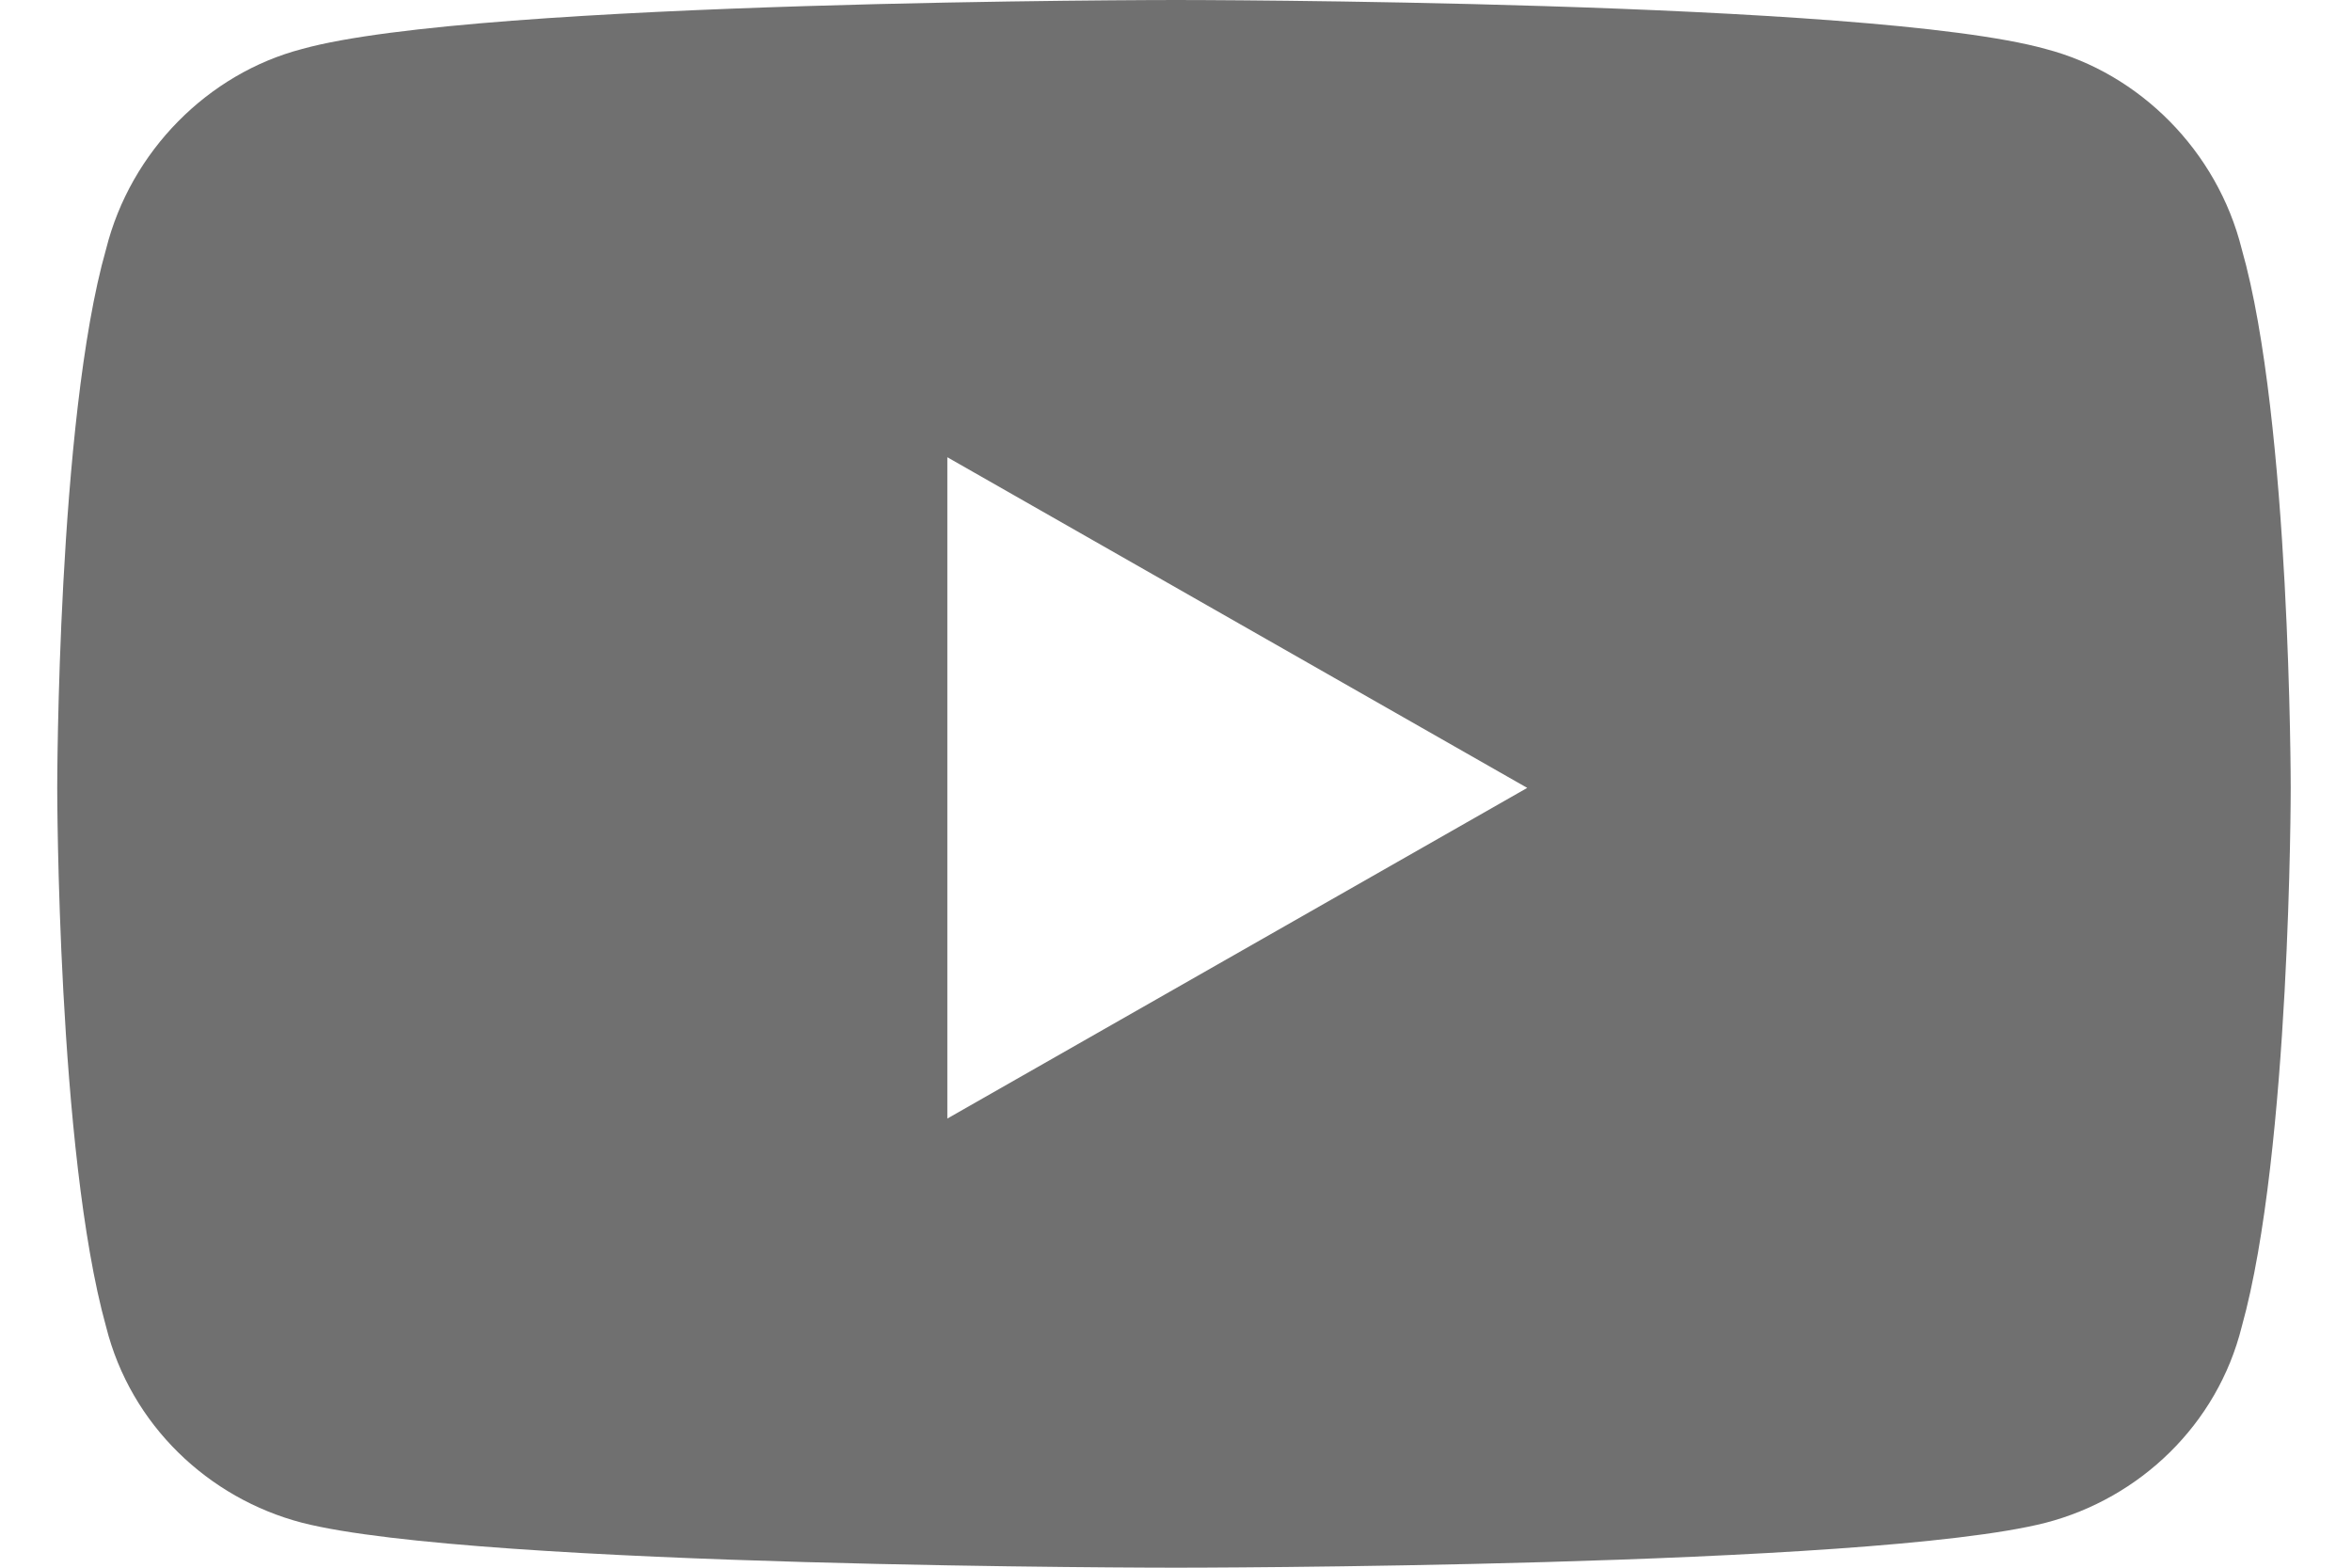
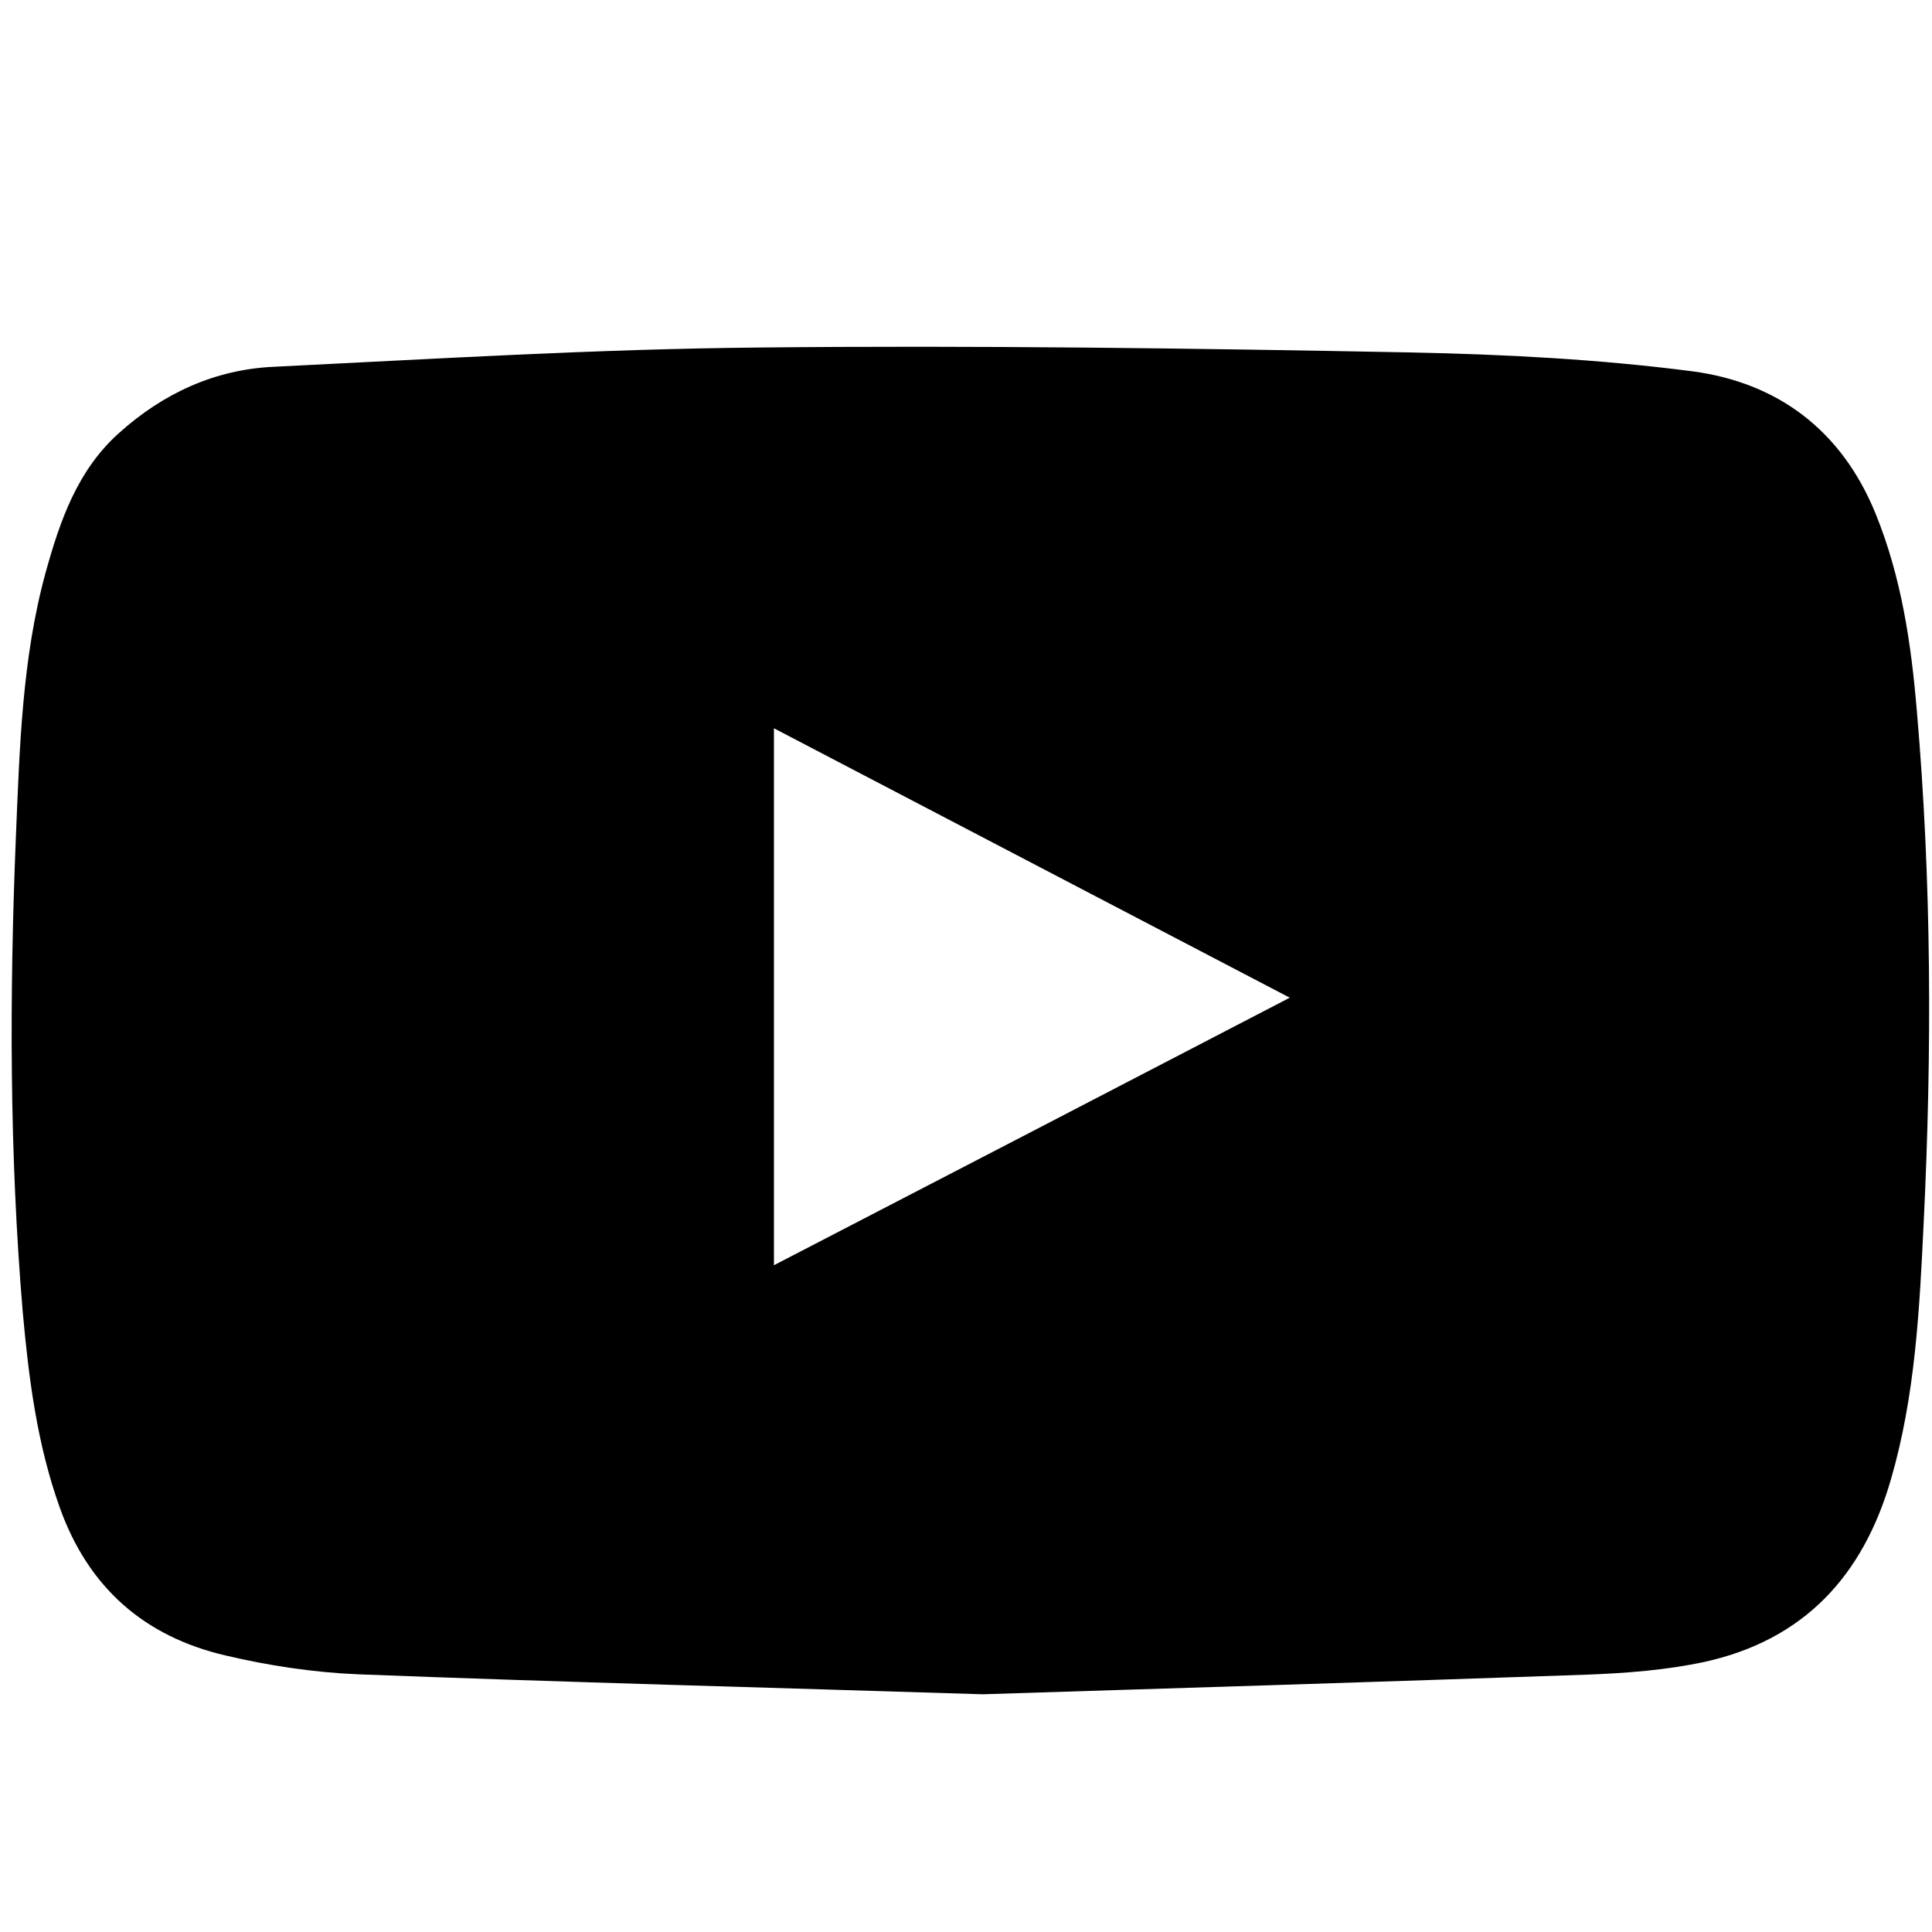
- <svg xmlns="http://www.w3.org/2000/svg" width="18" height="12" viewBox="0 0 18 12" fill="none">
-   <path d="M17.156 1.906C16.969 1.156 16.375 0.562 15.656 0.375C14.312 0 9 0 9 0C9 0 3.656 0 2.312 0.375C1.594 0.562 1 1.156 0.812 1.906C0.438 3.219 0.438 6.031 0.438 6.031C0.438 6.031 0.438 8.812 0.812 10.156C1 10.906 1.594 11.469 2.312 11.656C3.656 12 9 12 9 12C9 12 14.312 12 15.656 11.656C16.375 11.469 16.969 10.906 17.156 10.156C17.531 8.812 17.531 6.031 17.531 6.031C17.531 6.031 17.531 3.219 17.156 1.906ZM7.25 8.562V3.5L11.688 6.031L7.25 8.562Z" fill="#707070" />
+ <svg xmlns="http://www.w3.org/2000/svg" enable-background="new 0 0 512 512" id="Layer_1" version="1.1" viewBox="0 0 512 512" xml:space="preserve">
+   <g>
+     <path d="M260.4,449c-57.1-1.8-111.4-3.2-165.7-5.3c-11.7-0.5-23.6-2.3-35-5c-21.4-5-36.2-17.9-43.8-39c-6.1-17-8.3-34.5-9.9-52.3   C2.5,305.6,2.5,263.8,4.2,222c1-23.6,1.6-47.4,7.9-70.3c3.8-13.7,8.4-27.1,19.5-37c11.7-10.5,25.4-16.8,41-17.5   c42.8-2.1,85.5-4.7,128.3-5.1c57.6-0.6,115.3,0.2,172.9,1.3c24.9,0.5,50,1.8,74.7,5c22.6,3,39.5,15.6,48.5,37.6   c6.9,16.9,9.5,34.6,11,52.6c3.9,45.1,4,90.2,1.8,135.3c-1.1,22.9-2.2,45.9-8.7,68.2c-7.4,25.6-23.1,42.5-49.3,48.3   c-10.2,2.2-20.8,3-31.2,3.4C366.2,445.7,311.9,447.4,260.4,449z M205.1,335.3c45.6-23.6,90.7-47,136.7-70.9   c-45.9-24-91-47.5-136.7-71.4C205.1,240.7,205.1,287.6,205.1,335.3z" />
+   </g>
</svg>
